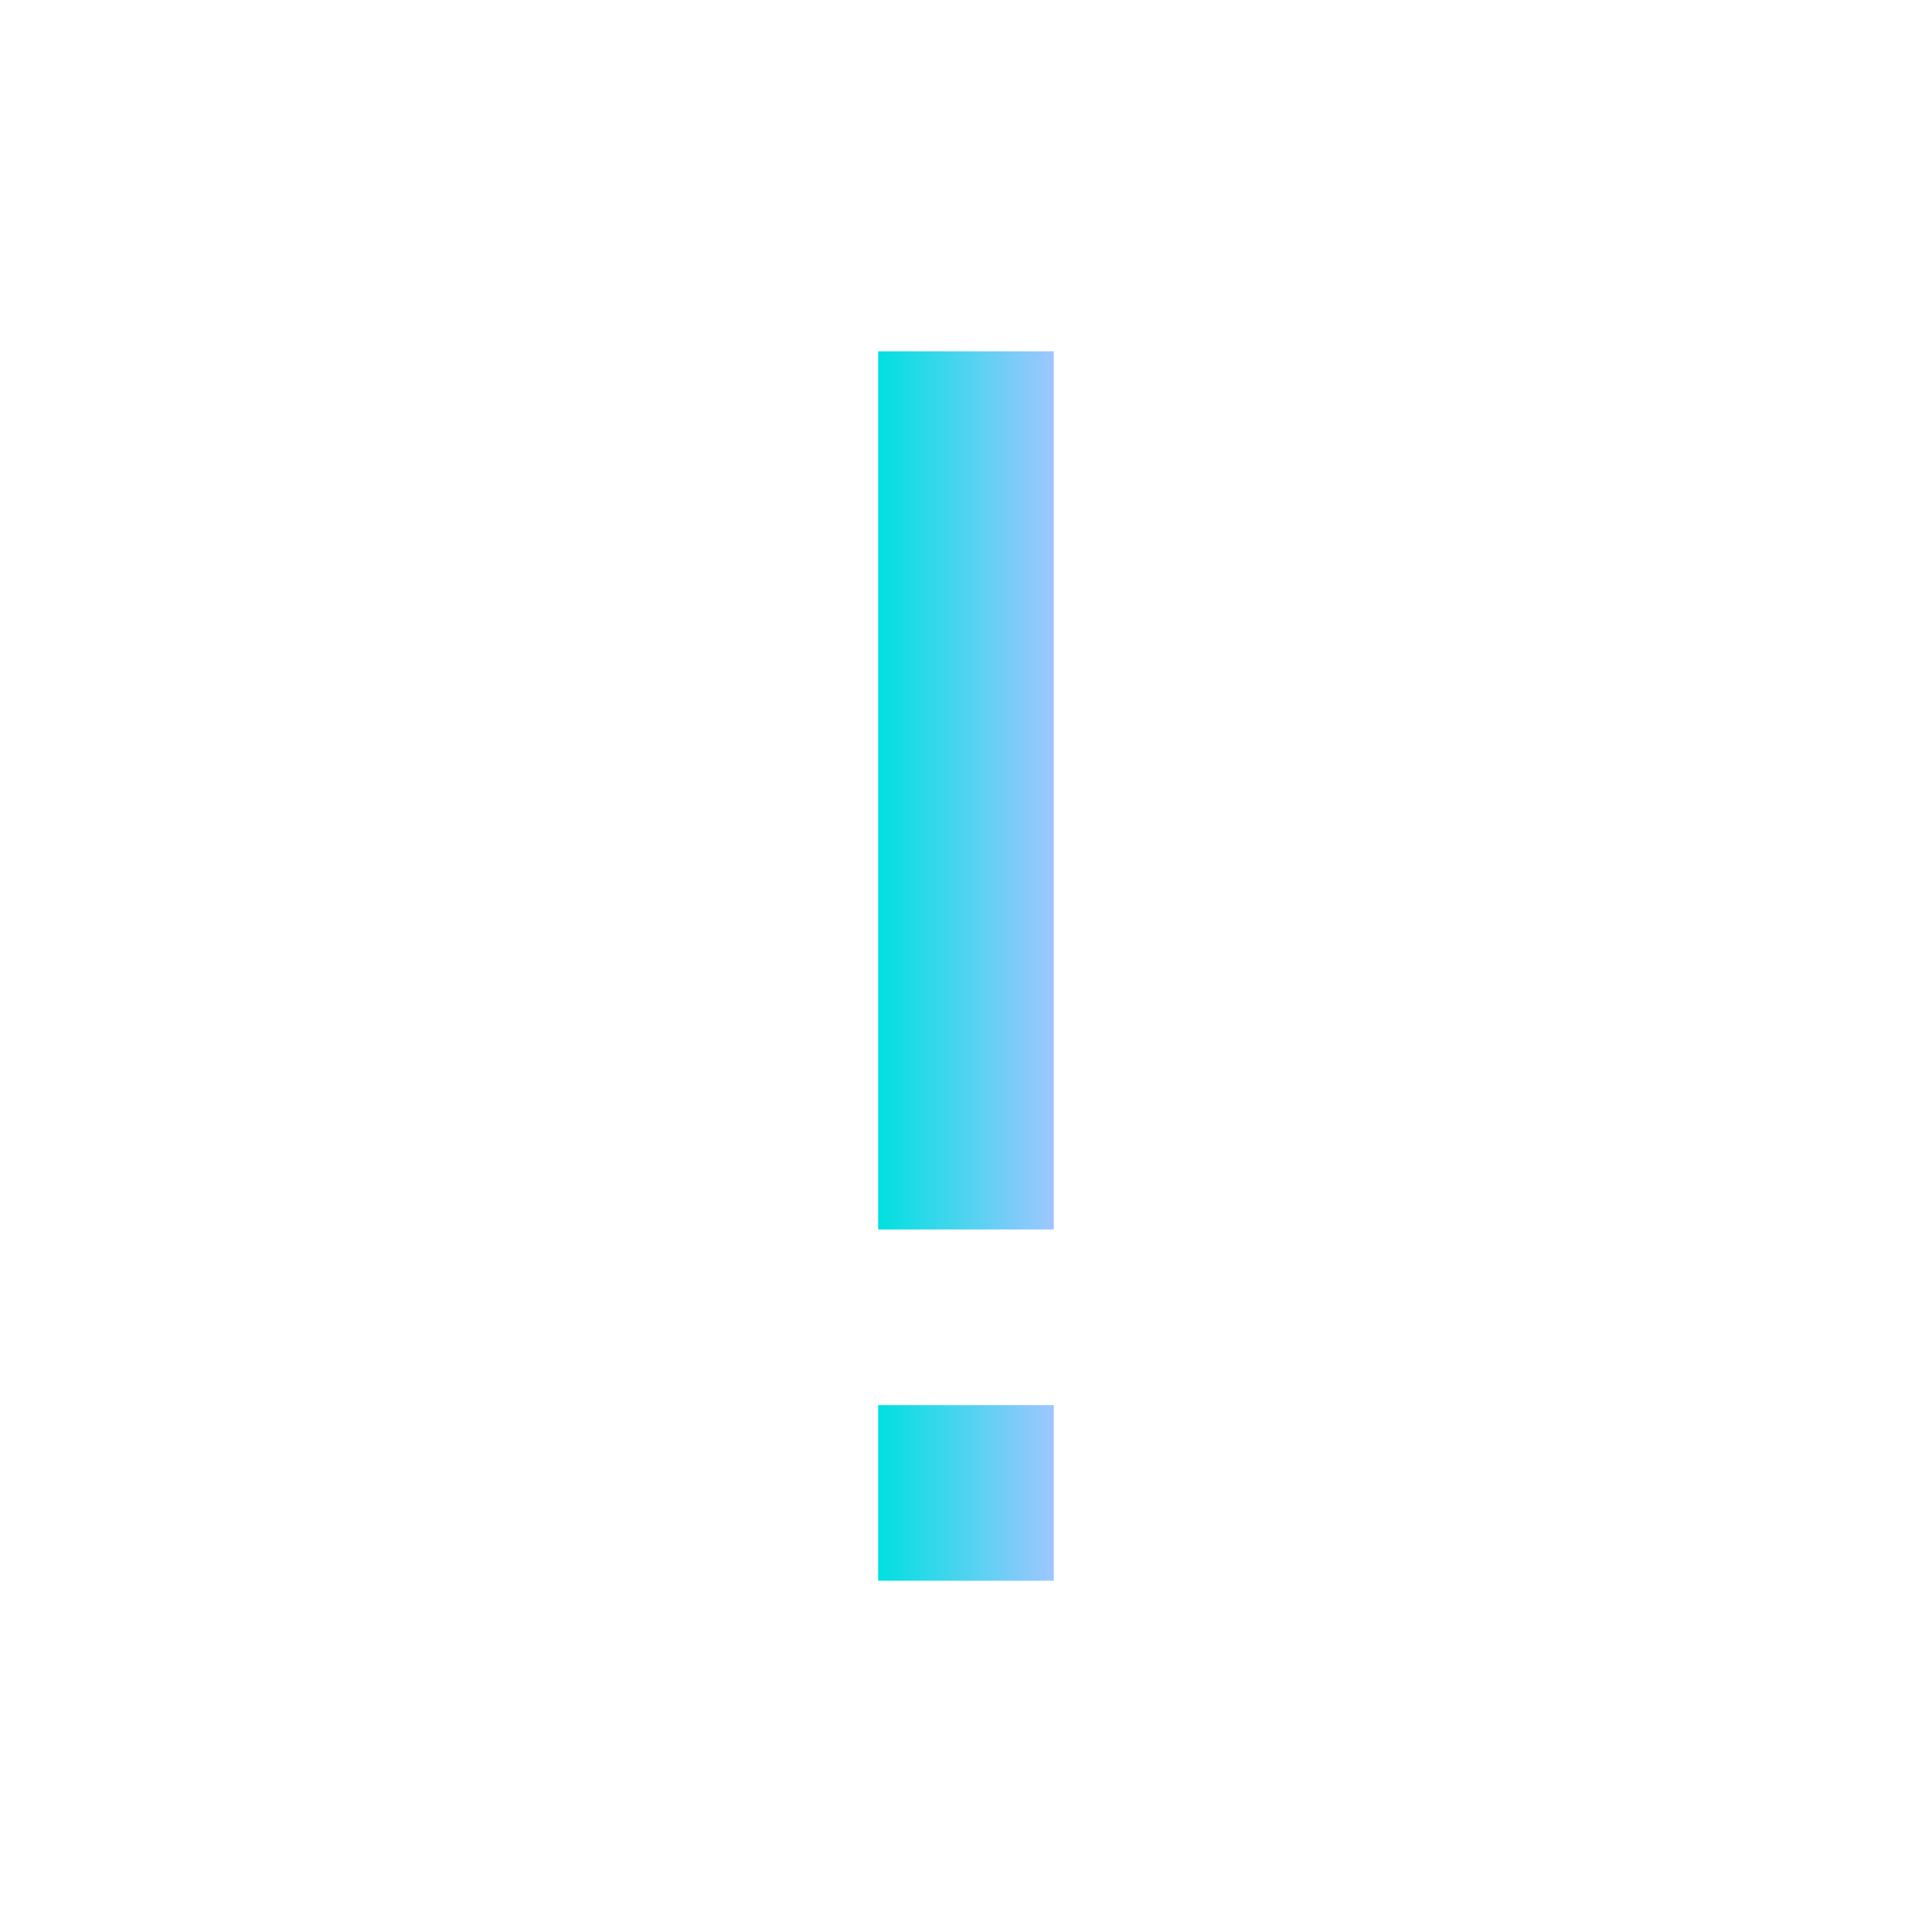
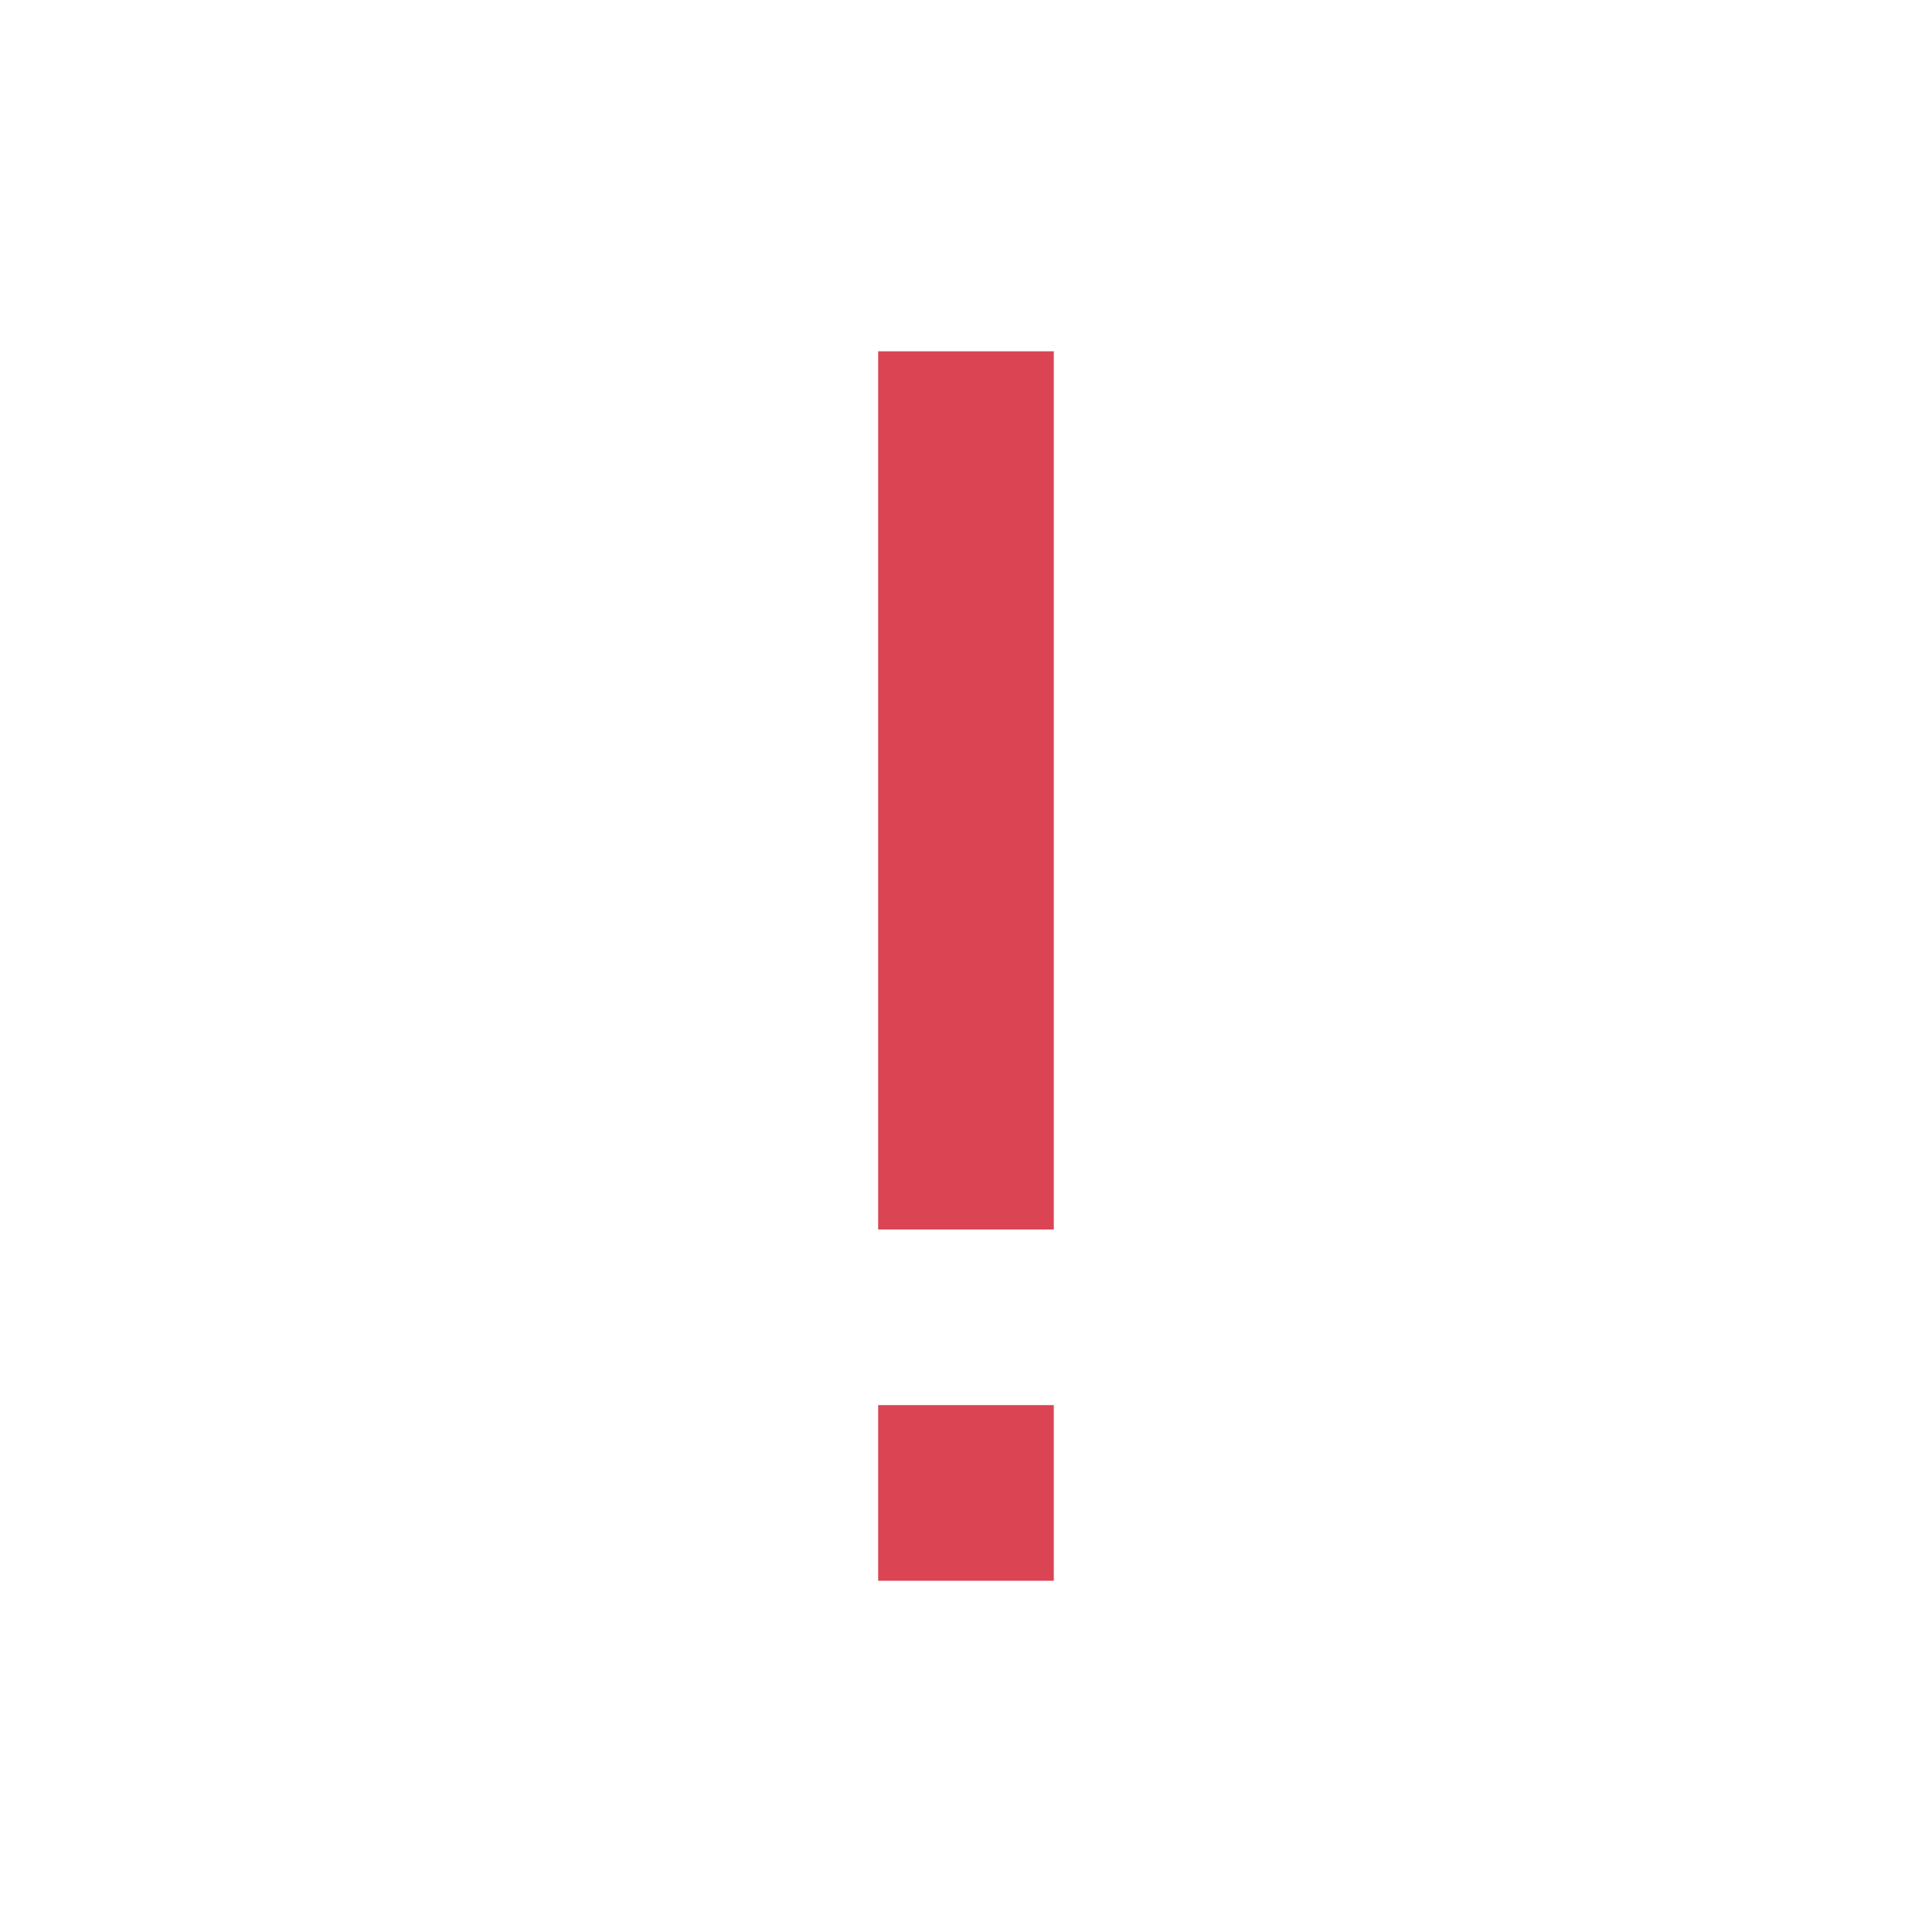
- <svg xmlns="http://www.w3.org/2000/svg" xmlns:xlink="http://www.w3.org/1999/xlink" viewBox="0 0 22 22" version="1.1" id="svg6">
-   <defs id="defs10">
-     <linearGradient id="linearGradient906">
-       <stop style="stop-color:#00e0e0;stop-opacity:1;" offset="0" id="stop902" />
-       <stop style="stop-color:#9fc6ff;stop-opacity:1" offset="1" id="stop904" />
-     </linearGradient>
-     <linearGradient xlink:href="#linearGradient906" id="linearGradient908" x1="431.714" y1="536.791" x2="433.714" y2="536.791" gradientUnits="userSpaceOnUse" />
-   </defs>
-   <g transform="translate(-421.7143,-525.7907)" id="g4">
-     <path style="fill:url(#linearGradient908);fill-opacity:1" d="m 431.714,529.791 v 10 h 2 v -10 z m 0,12 v 2 h 2 v -2 z" id="path2" />
+ <svg xmlns="http://www.w3.org/2000/svg" viewBox="0 0 22 22">
+   <g transform="translate(-421.7143,-525.7907)">
+     <path style="fill:#da4453" d="m 431.714,529.791 0,10 2,0 0,-10 z m 0,12 0,2 2,0 0,-2 z" />
  </g>
</svg>
